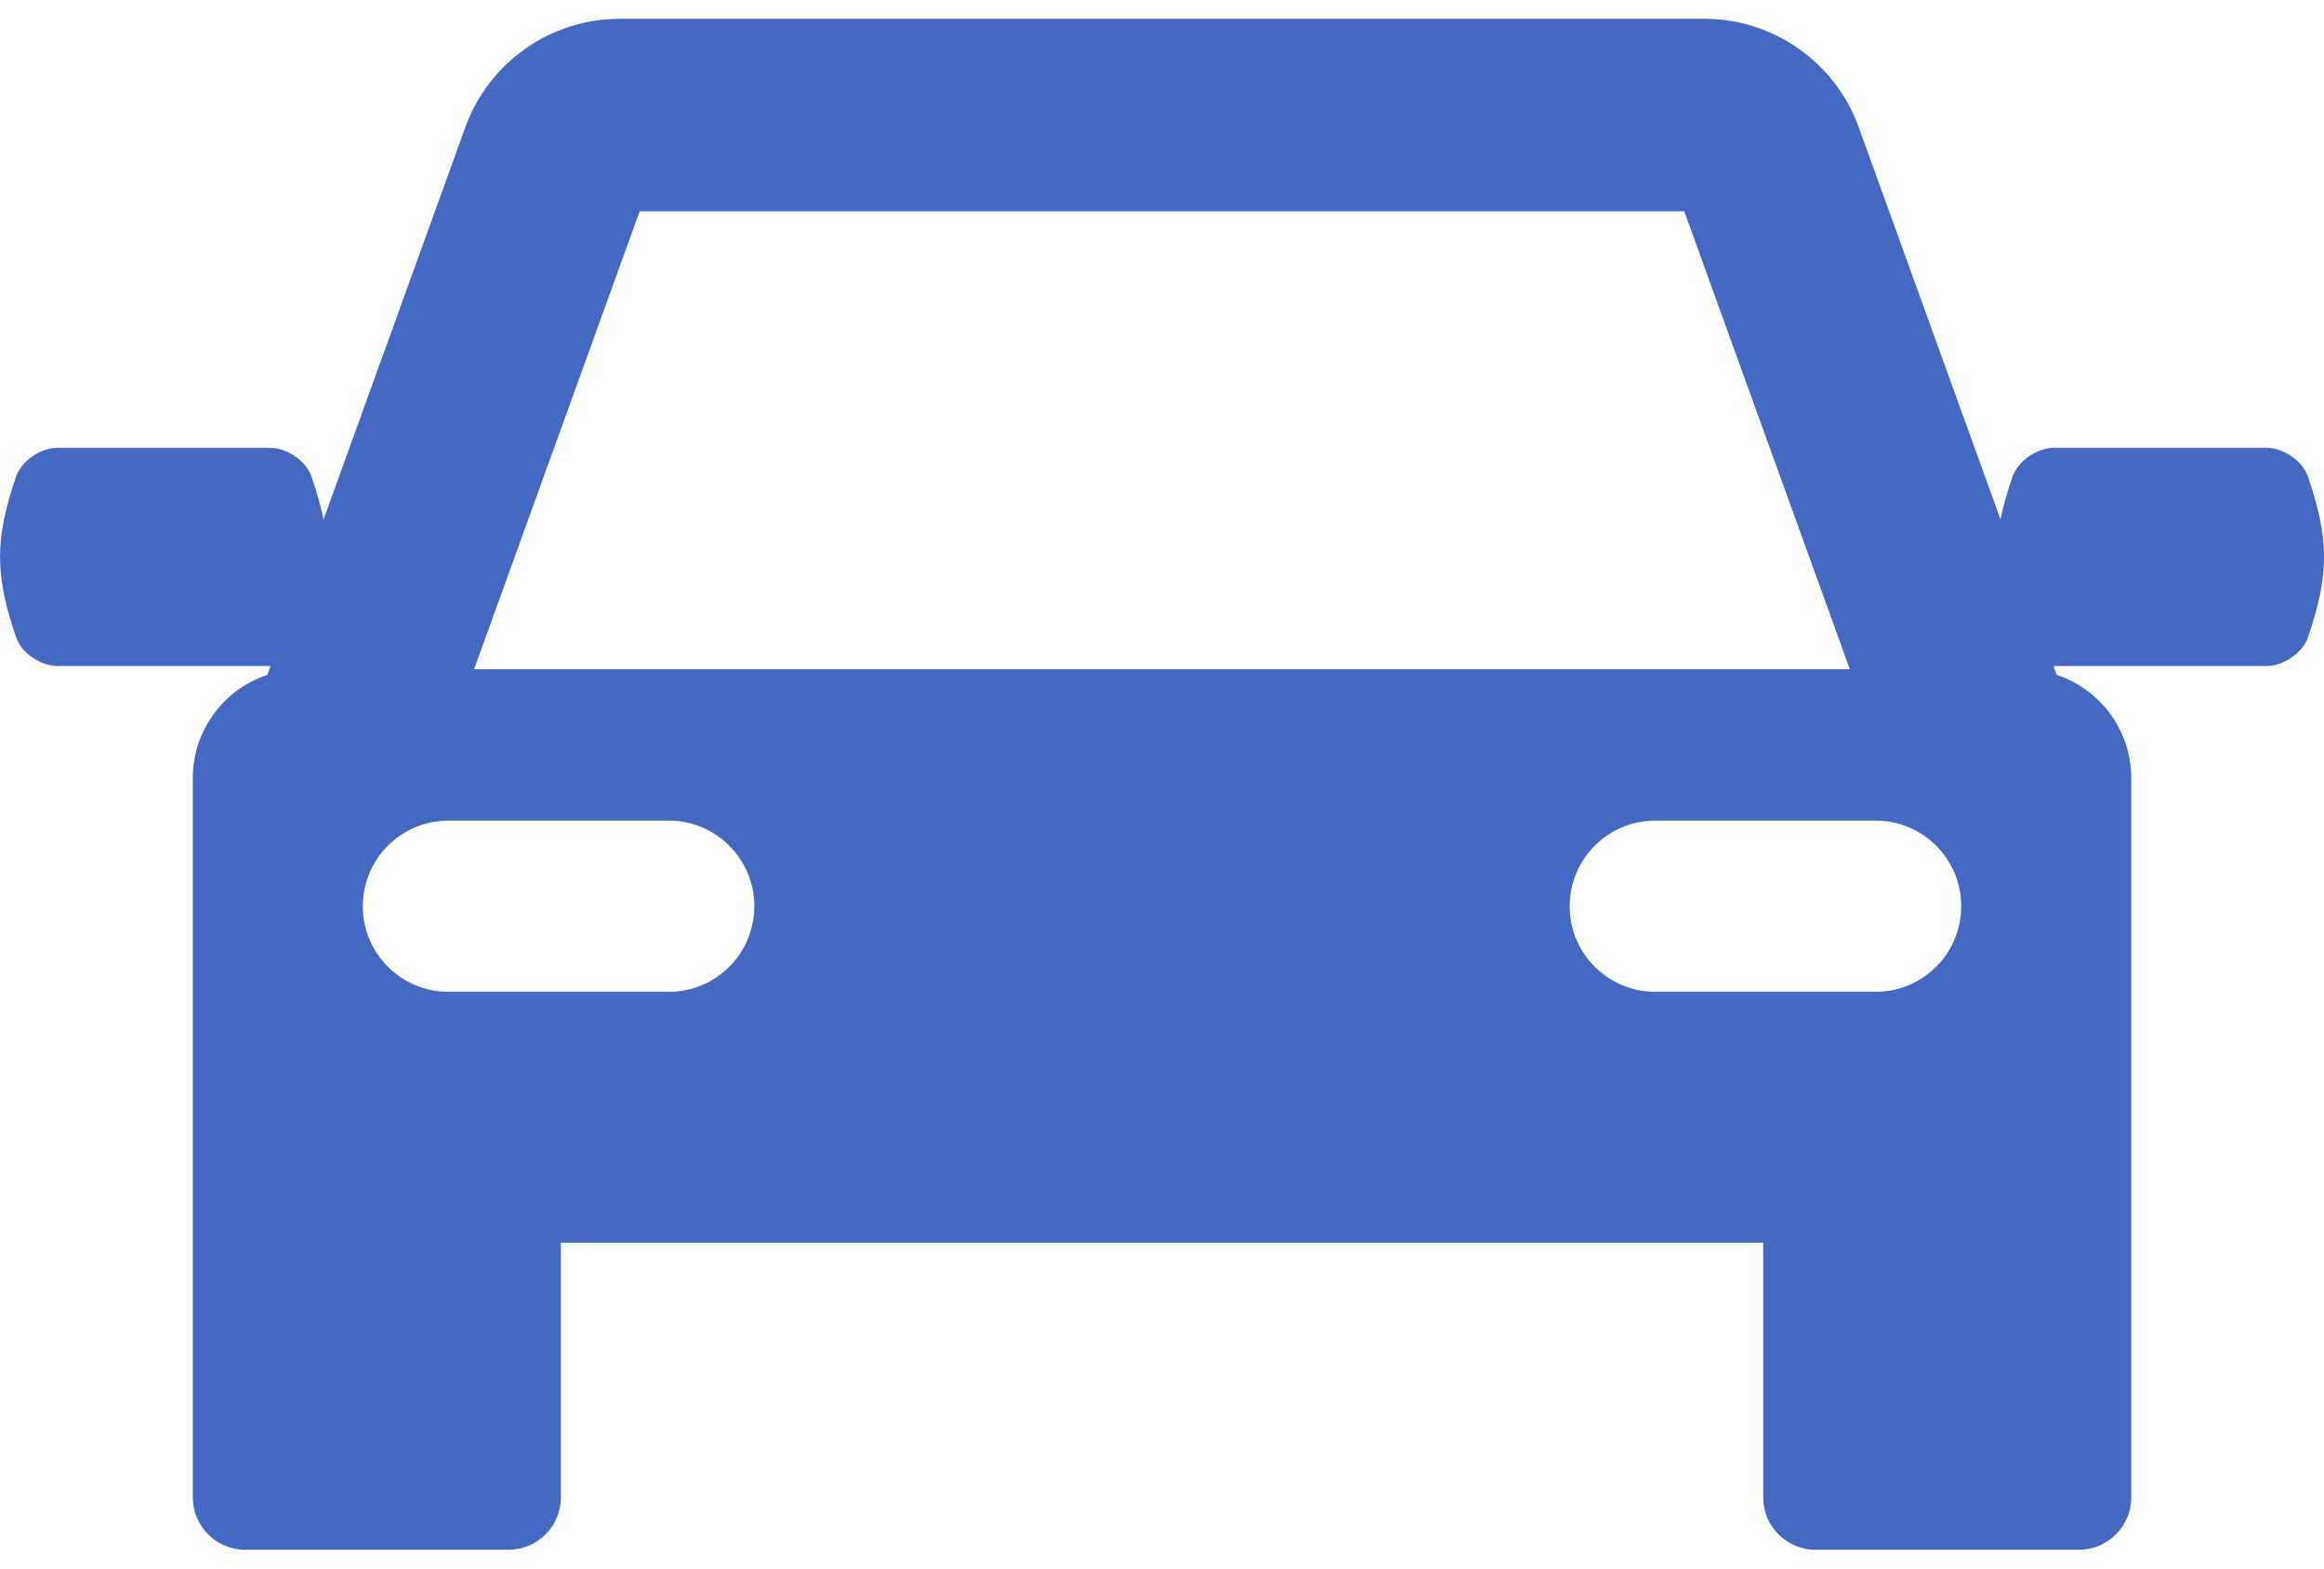
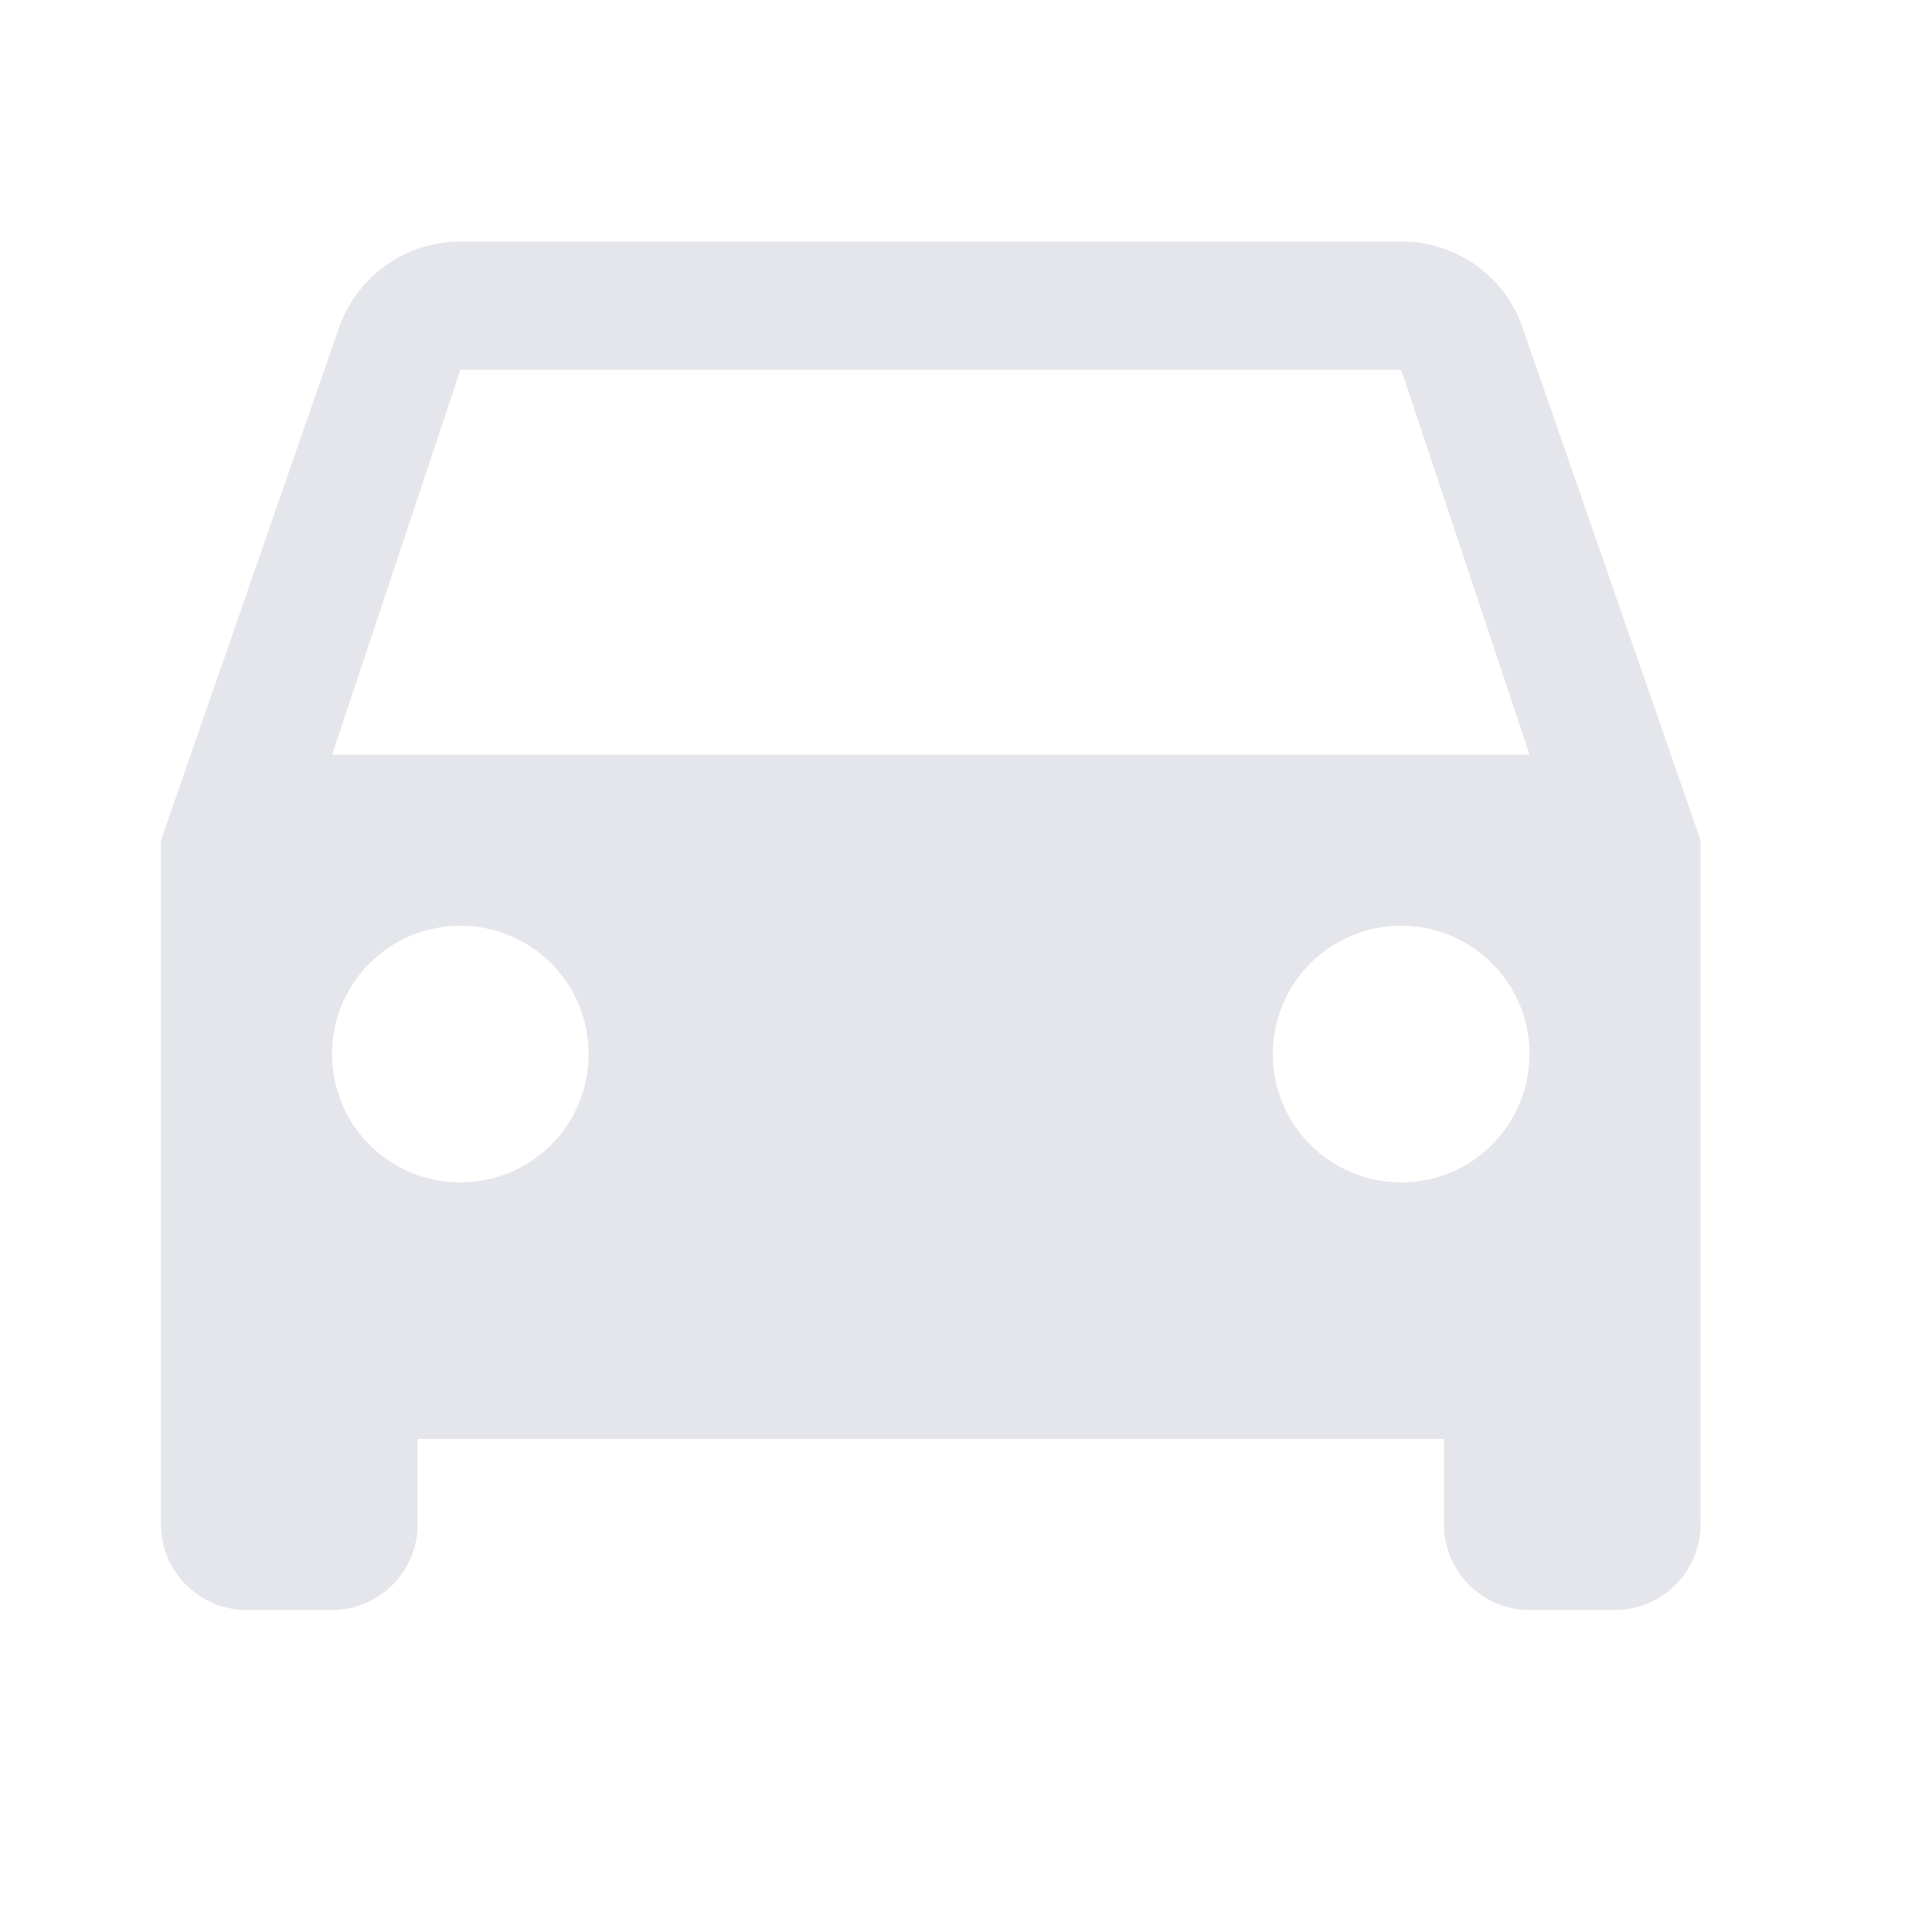
- <svg xmlns="http://www.w3.org/2000/svg" width="80" height="54" viewBox="0 0 80 54" fill="none">
-   <path d="M79.445 16.401C79.255 15.847 78.581 15.416 78.019 15.416C75.582 15.416 73.145 15.416 70.709 15.416C70.146 15.416 69.472 15.847 69.281 16.401C69.095 16.942 68.956 17.426 68.864 17.881L63.981 4.372C63.176 2.144 61.043 0.647 58.674 0.647H21.328C18.959 0.647 16.827 2.144 16.021 4.372L11.138 17.882C11.045 17.427 10.906 16.943 10.72 16.401C10.53 15.847 9.855 15.416 9.293 15.416C6.856 15.416 4.42 15.416 1.983 15.416C1.42 15.416 0.746 15.847 0.556 16.401C-0.184 18.556 -0.184 19.79 0.556 21.946C0.746 22.499 1.42 22.93 1.983 22.93C4.42 22.93 6.856 22.93 9.293 22.93C9.3 22.93 9.307 22.928 9.314 22.928L9.204 23.233C7.713 23.729 6.637 25.132 6.637 26.789V38.101V39.033V51.551C6.637 52.546 7.444 53.353 8.439 53.353H17.506C18.5 53.353 19.307 52.546 19.307 51.551V42.781H60.695V51.551C60.695 52.546 61.501 53.353 62.496 53.353H71.563C72.558 53.353 73.365 52.546 73.365 51.551V39.033V38.101V26.789C73.365 25.132 72.289 23.729 70.799 23.233L70.688 22.928C70.695 22.928 70.702 22.93 70.709 22.93C73.146 22.93 75.582 22.93 78.019 22.93C78.582 22.93 79.255 22.499 79.446 21.945C80.186 19.79 80.185 18.556 79.445 16.401ZM22.018 7.277H57.979L63.677 23.04H16.32L22.018 7.277ZM23.021 34.145H15.436C13.808 34.145 12.489 32.826 12.489 31.199C12.489 29.571 13.808 28.252 15.436 28.252H23.021C24.648 28.252 25.967 29.571 25.967 31.199C25.967 32.826 24.648 34.145 23.021 34.145ZM64.566 34.145H56.98C55.353 34.145 54.034 32.826 54.034 31.199C54.034 29.571 55.353 28.252 56.98 28.252H64.566C66.193 28.252 67.512 29.571 67.512 31.199C67.512 32.826 66.193 34.145 64.566 34.145Z" fill="#4369C2" />
+ <svg xmlns="http://www.w3.org/2000/svg" width="24" height="24" viewBox="0 0 24 24" fill="none">
+   <path d="M18.915 4.073C18.703 3.446 18.108 3 17.406 3H5.719C5.018 3 4.433 3.446 4.21 4.073L2 10.438V18.938C2 19.522 2.478 20 3.062 20H4.125C4.709 20 5.188 19.522 5.188 18.938V17.875H17.938V18.938C17.938 19.522 18.416 20 19 20H20.062C20.647 20 21.125 19.522 21.125 18.938V10.438L18.915 4.073ZM5.719 14.688C4.837 14.688 4.125 13.976 4.125 13.094C4.125 12.212 4.837 11.5 5.719 11.5C6.601 11.5 7.312 12.212 7.312 13.094C7.312 13.976 6.601 14.688 5.719 14.688ZM17.406 14.688C16.524 14.688 15.812 13.976 15.812 13.094C15.812 12.212 16.524 11.5 17.406 11.5C18.288 11.5 19 12.212 19 13.094C19 13.976 18.288 14.688 17.406 14.688ZM4.125 9.375L5.719 4.594H17.406L19 9.375H4.125Z" fill="#E4E6EB" />
</svg>
